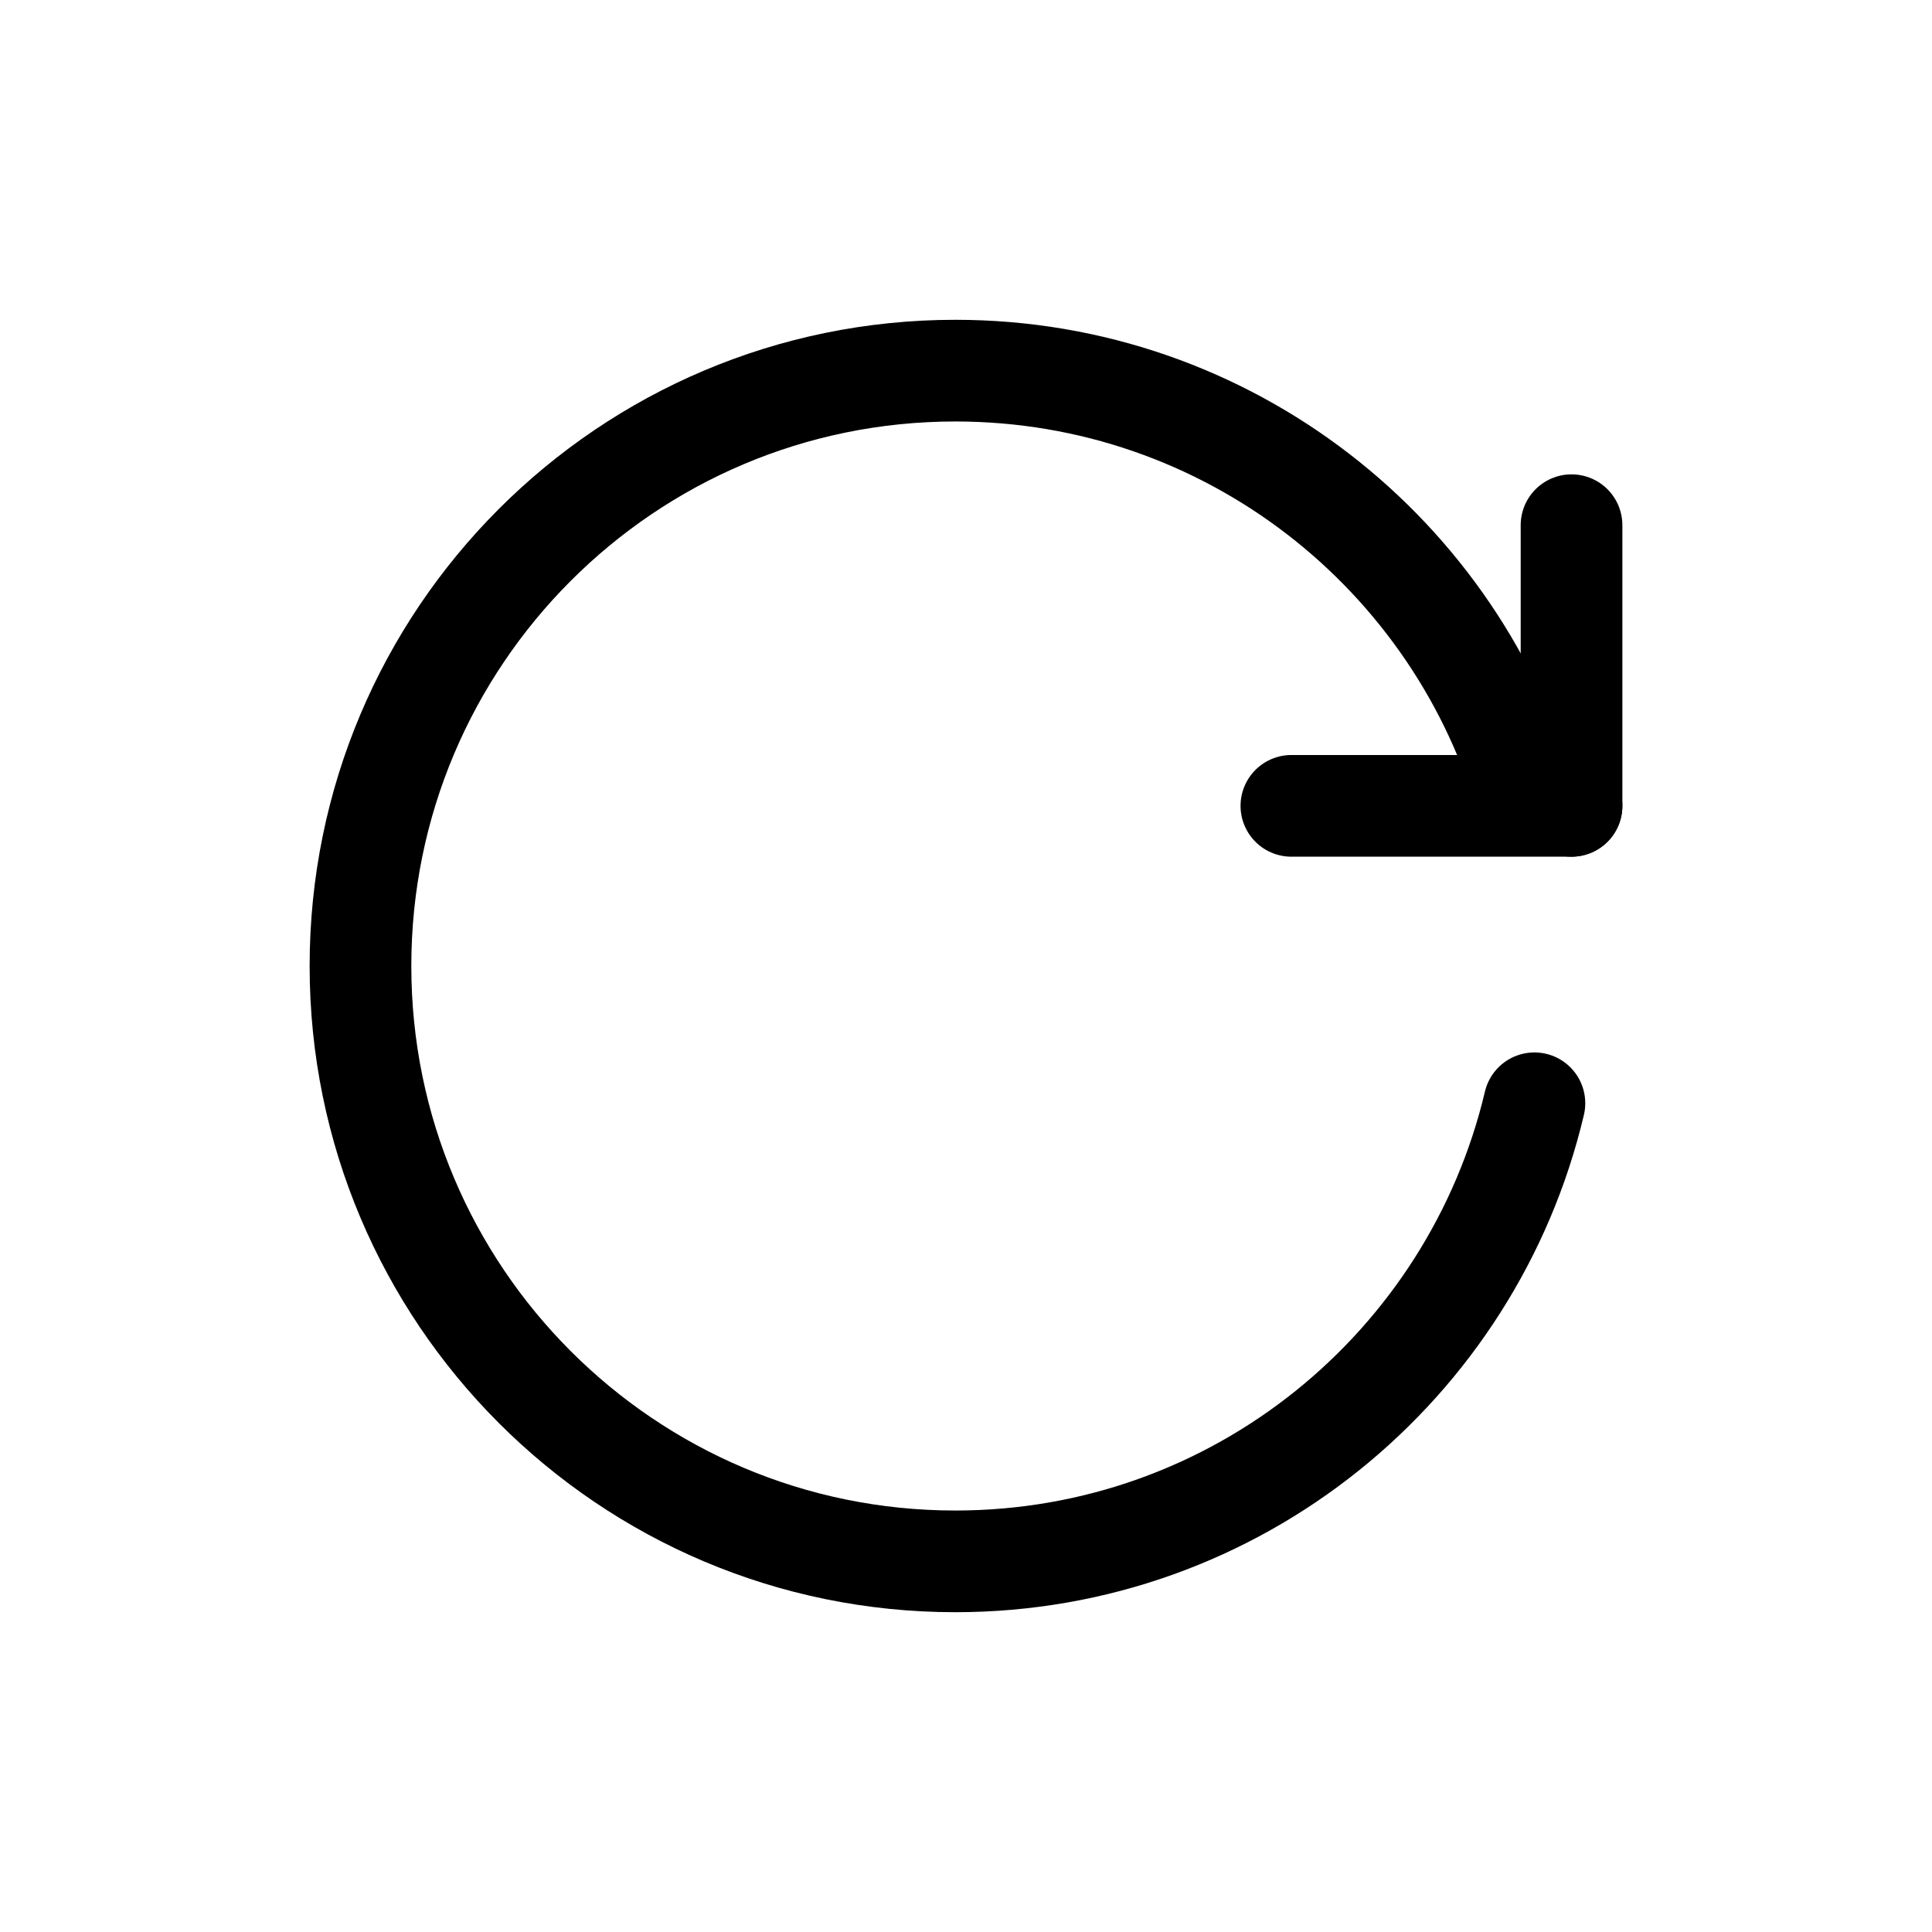
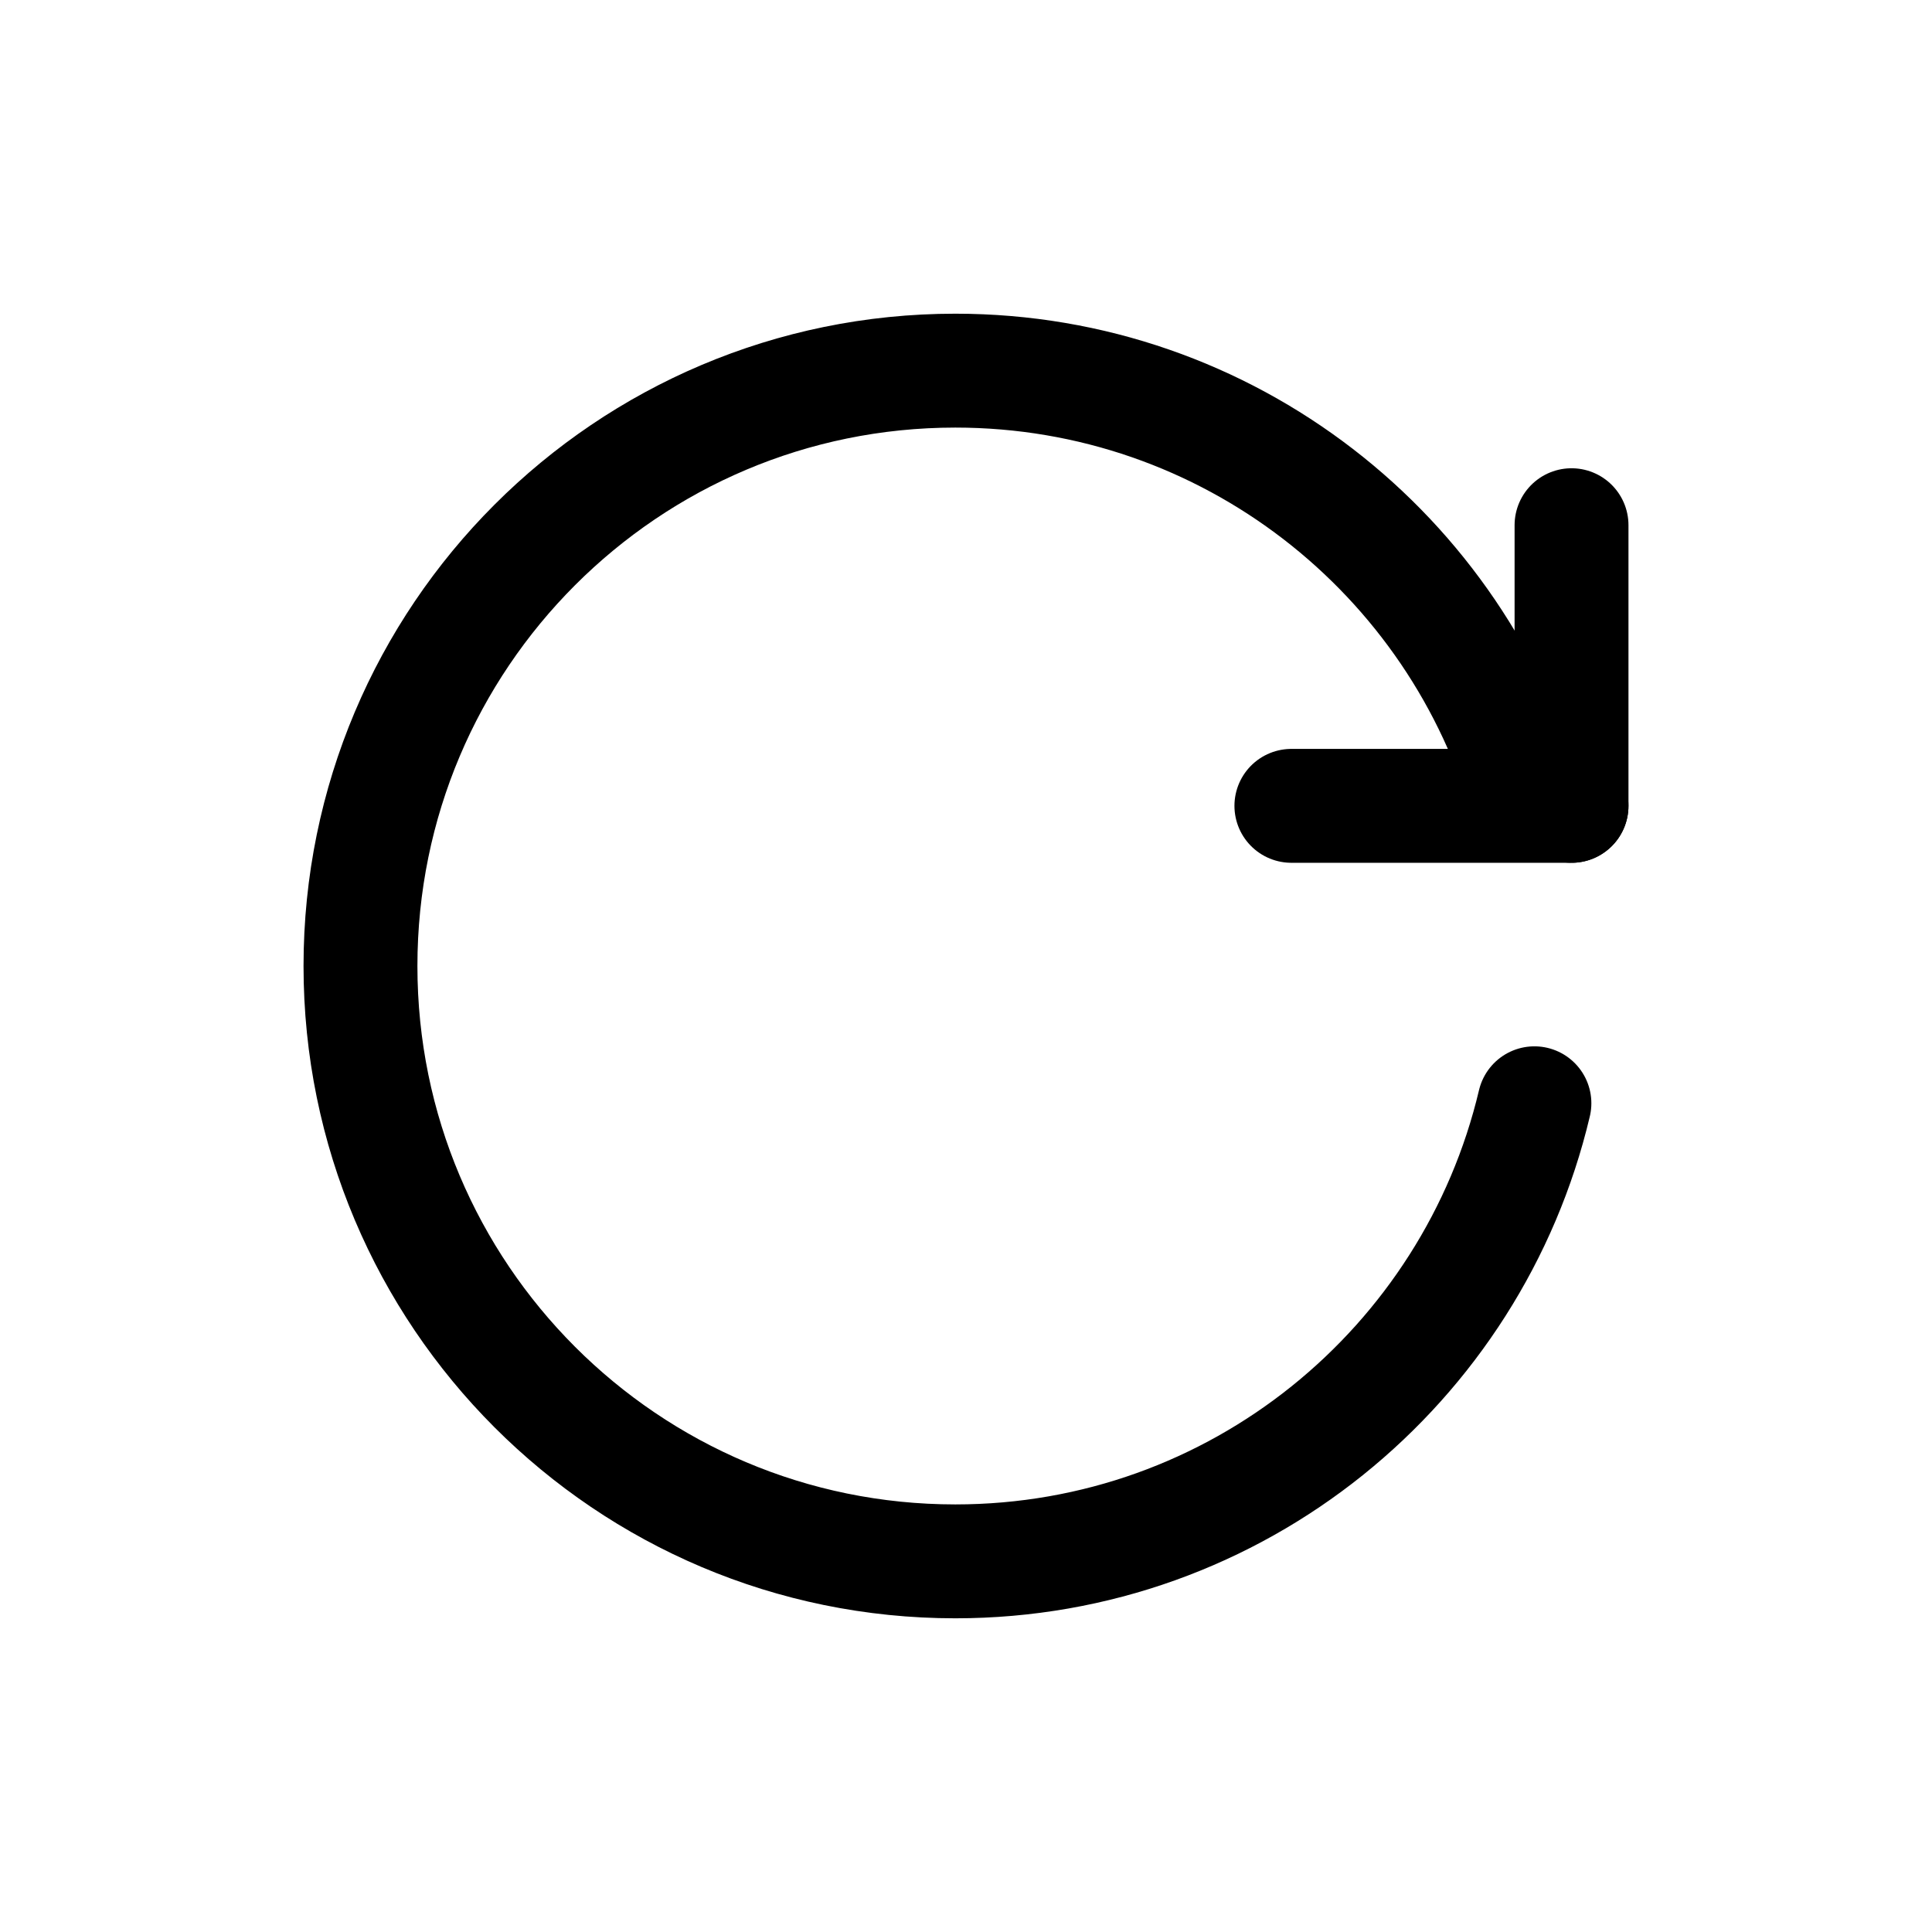
<svg xmlns="http://www.w3.org/2000/svg" id="Layer_2" data-name="Layer 2" width="38" height="38" viewBox="0 0 38 38">
  <defs>
    <style>
      .cls-1 {
        fill: none;
        stroke: #000;
        stroke-linecap: round;
        stroke-linejoin: round;
-         stroke-width: 2px;
+         stroke-width: 2.24px;
      }
    </style>
  </defs>
  <g id="_레이어_1" data-name="레이어 1">
    <g>
      <g>
        <path class="cls-1" d="M30.18,21.7c-1.22,5.16-5.85,9.01-11.39,9.01-6.46,0-11.7-5.24-11.7-11.71s5.24-11.71,11.7-11.71c5.37,0,9.9,3.62,11.27,8.55" />
        <g>
          <line class="cls-1" x1="30.91" y1="10.33" x2="30.91" y2="15.85" />
          <line class="cls-1" x1="30.91" y1="15.85" x2="25.4" y2="15.85" />
        </g>
      </g>
    </g>
  </g>
</svg>
